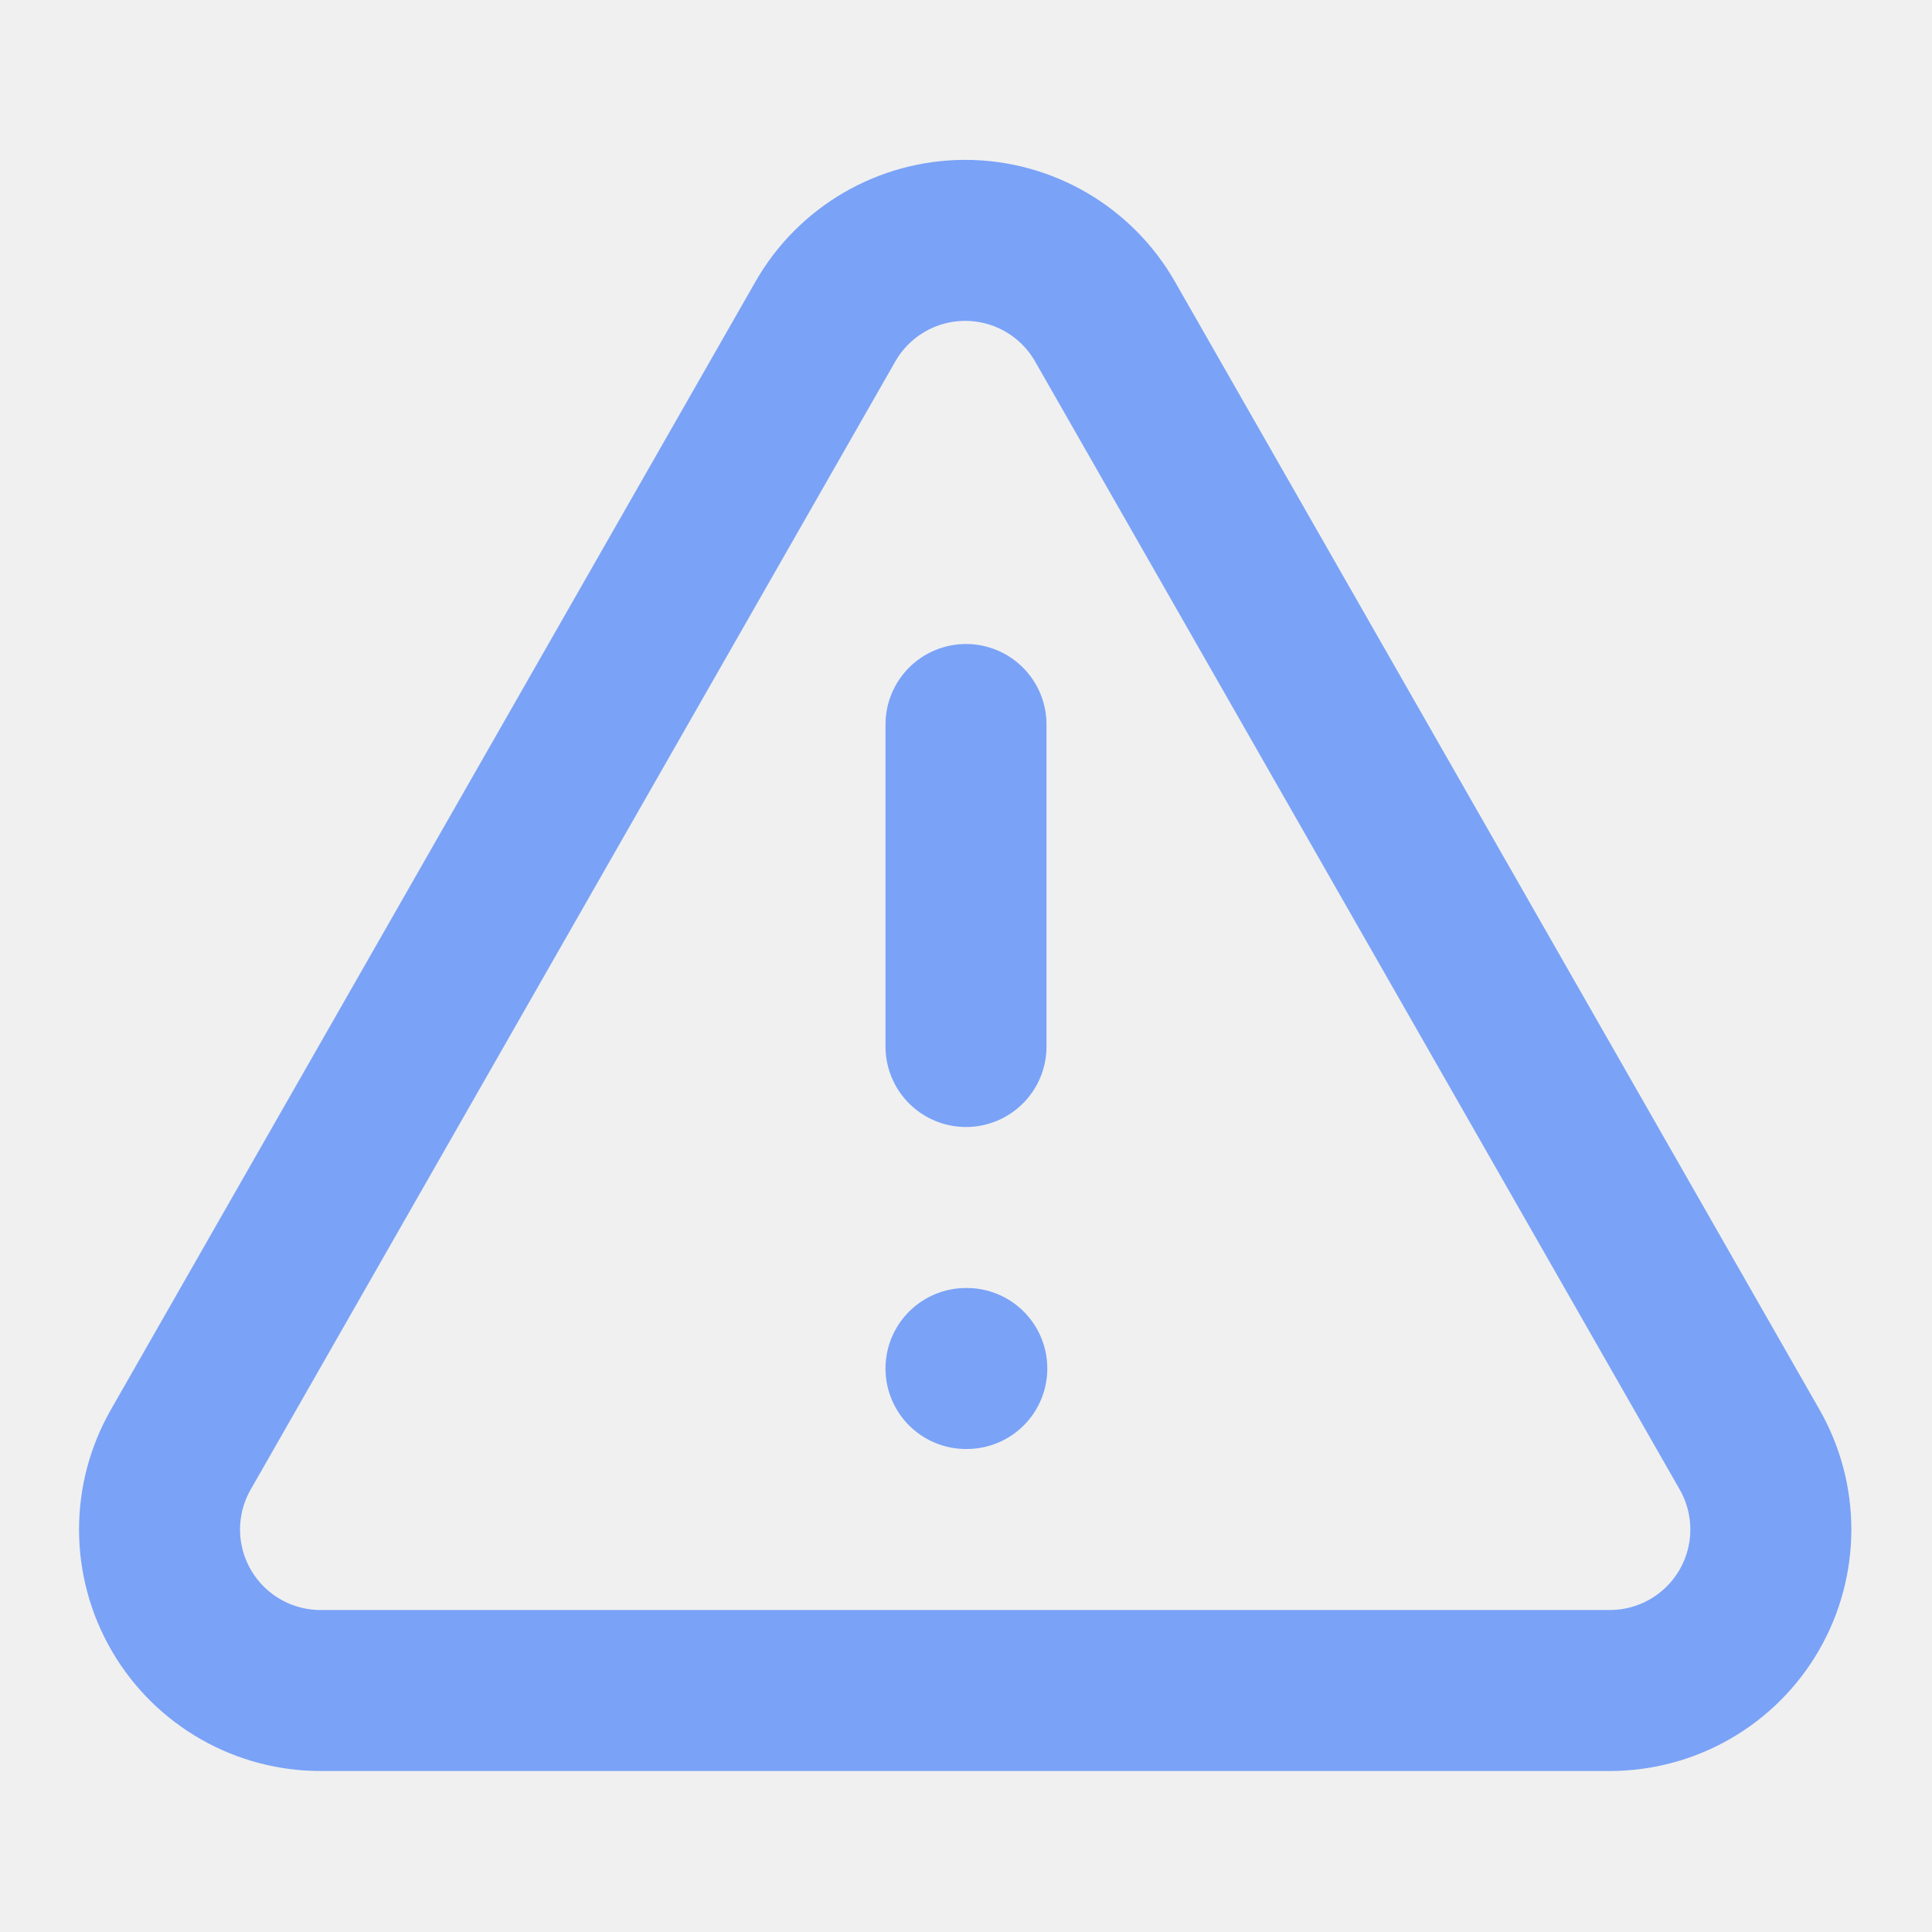
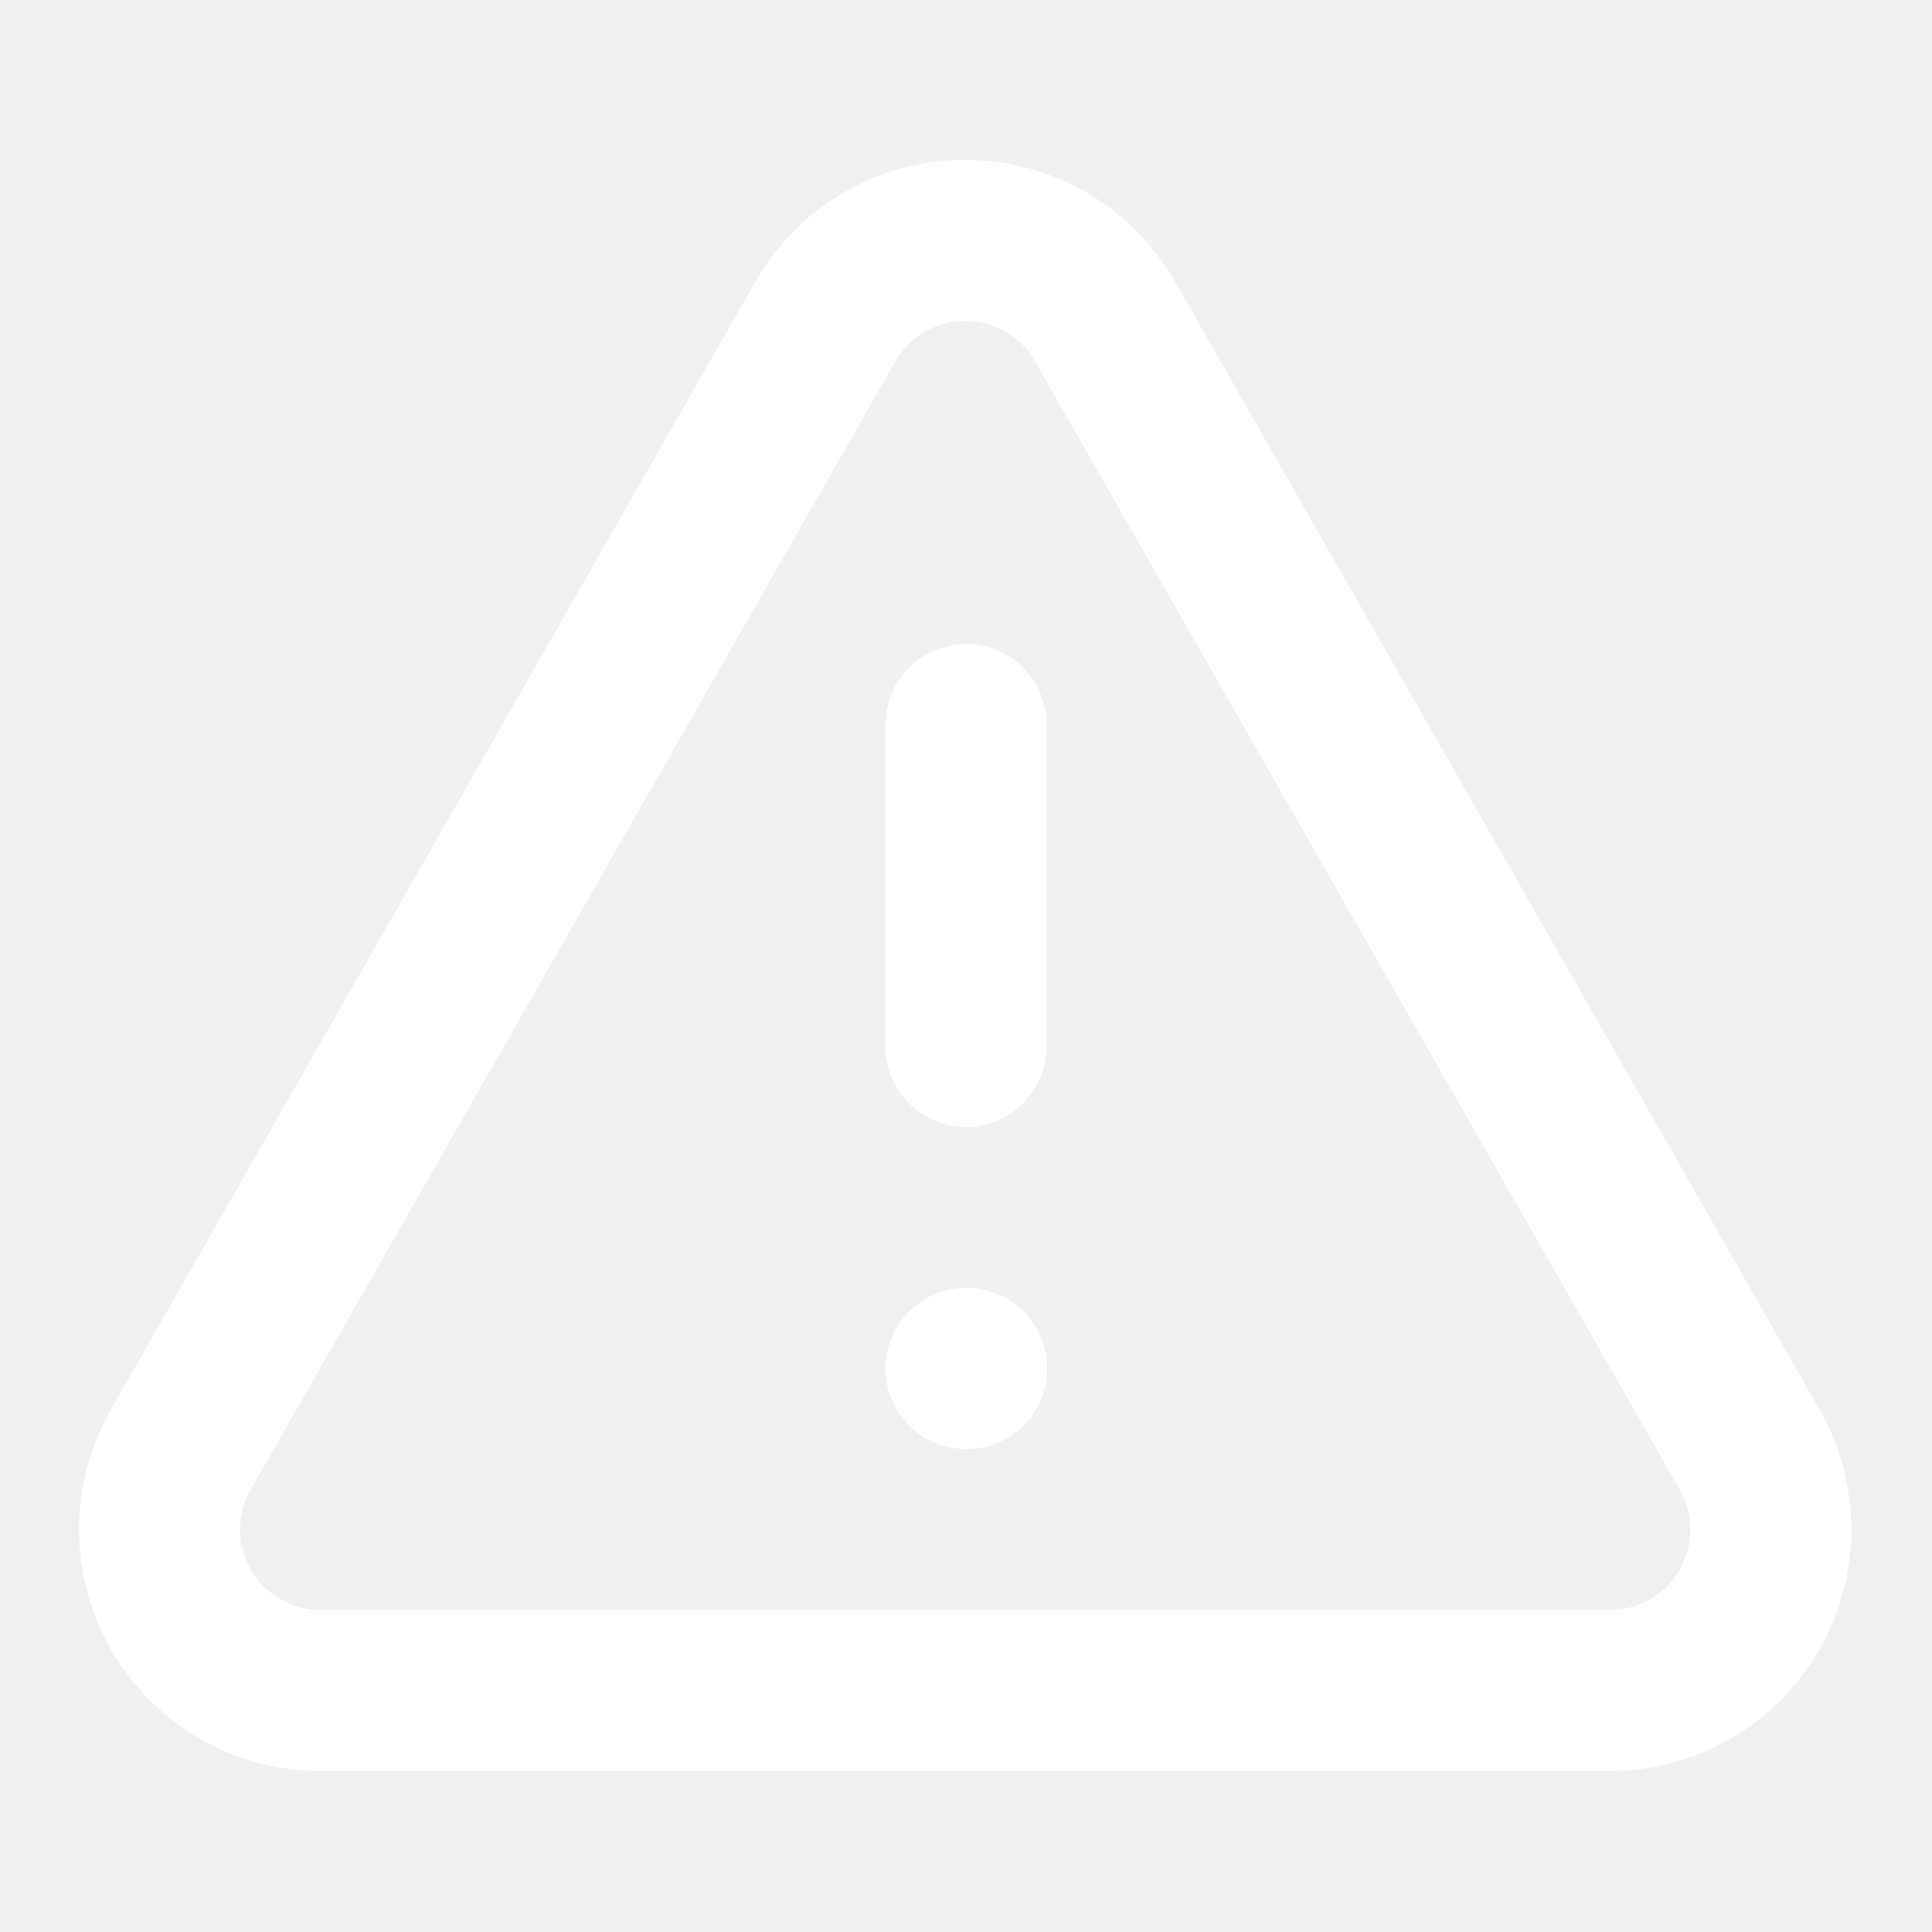
- <svg xmlns="http://www.w3.org/2000/svg" width="24" height="24" viewBox="0 0 24 24" fill="none" stroke="#7AA2F7" stroke-width="2" stroke-linecap="round" stroke-linejoin="round">
+ <svg xmlns="http://www.w3.org/2000/svg" width="24" height="24" viewBox="0 0 24 24" fill="none" stroke="#FFFFFF" stroke-width="2" stroke-linecap="round" stroke-linejoin="round">
  <path d="m21.73 18-8-14a2 2 0 0 0-3.48 0l-8 14A2 2 0 0 0 4 21h16a2 2 0 0 0 1.73-3" />
  <path d="M12 9v4" />
  <path d="M12 17h.01" />
</svg>
